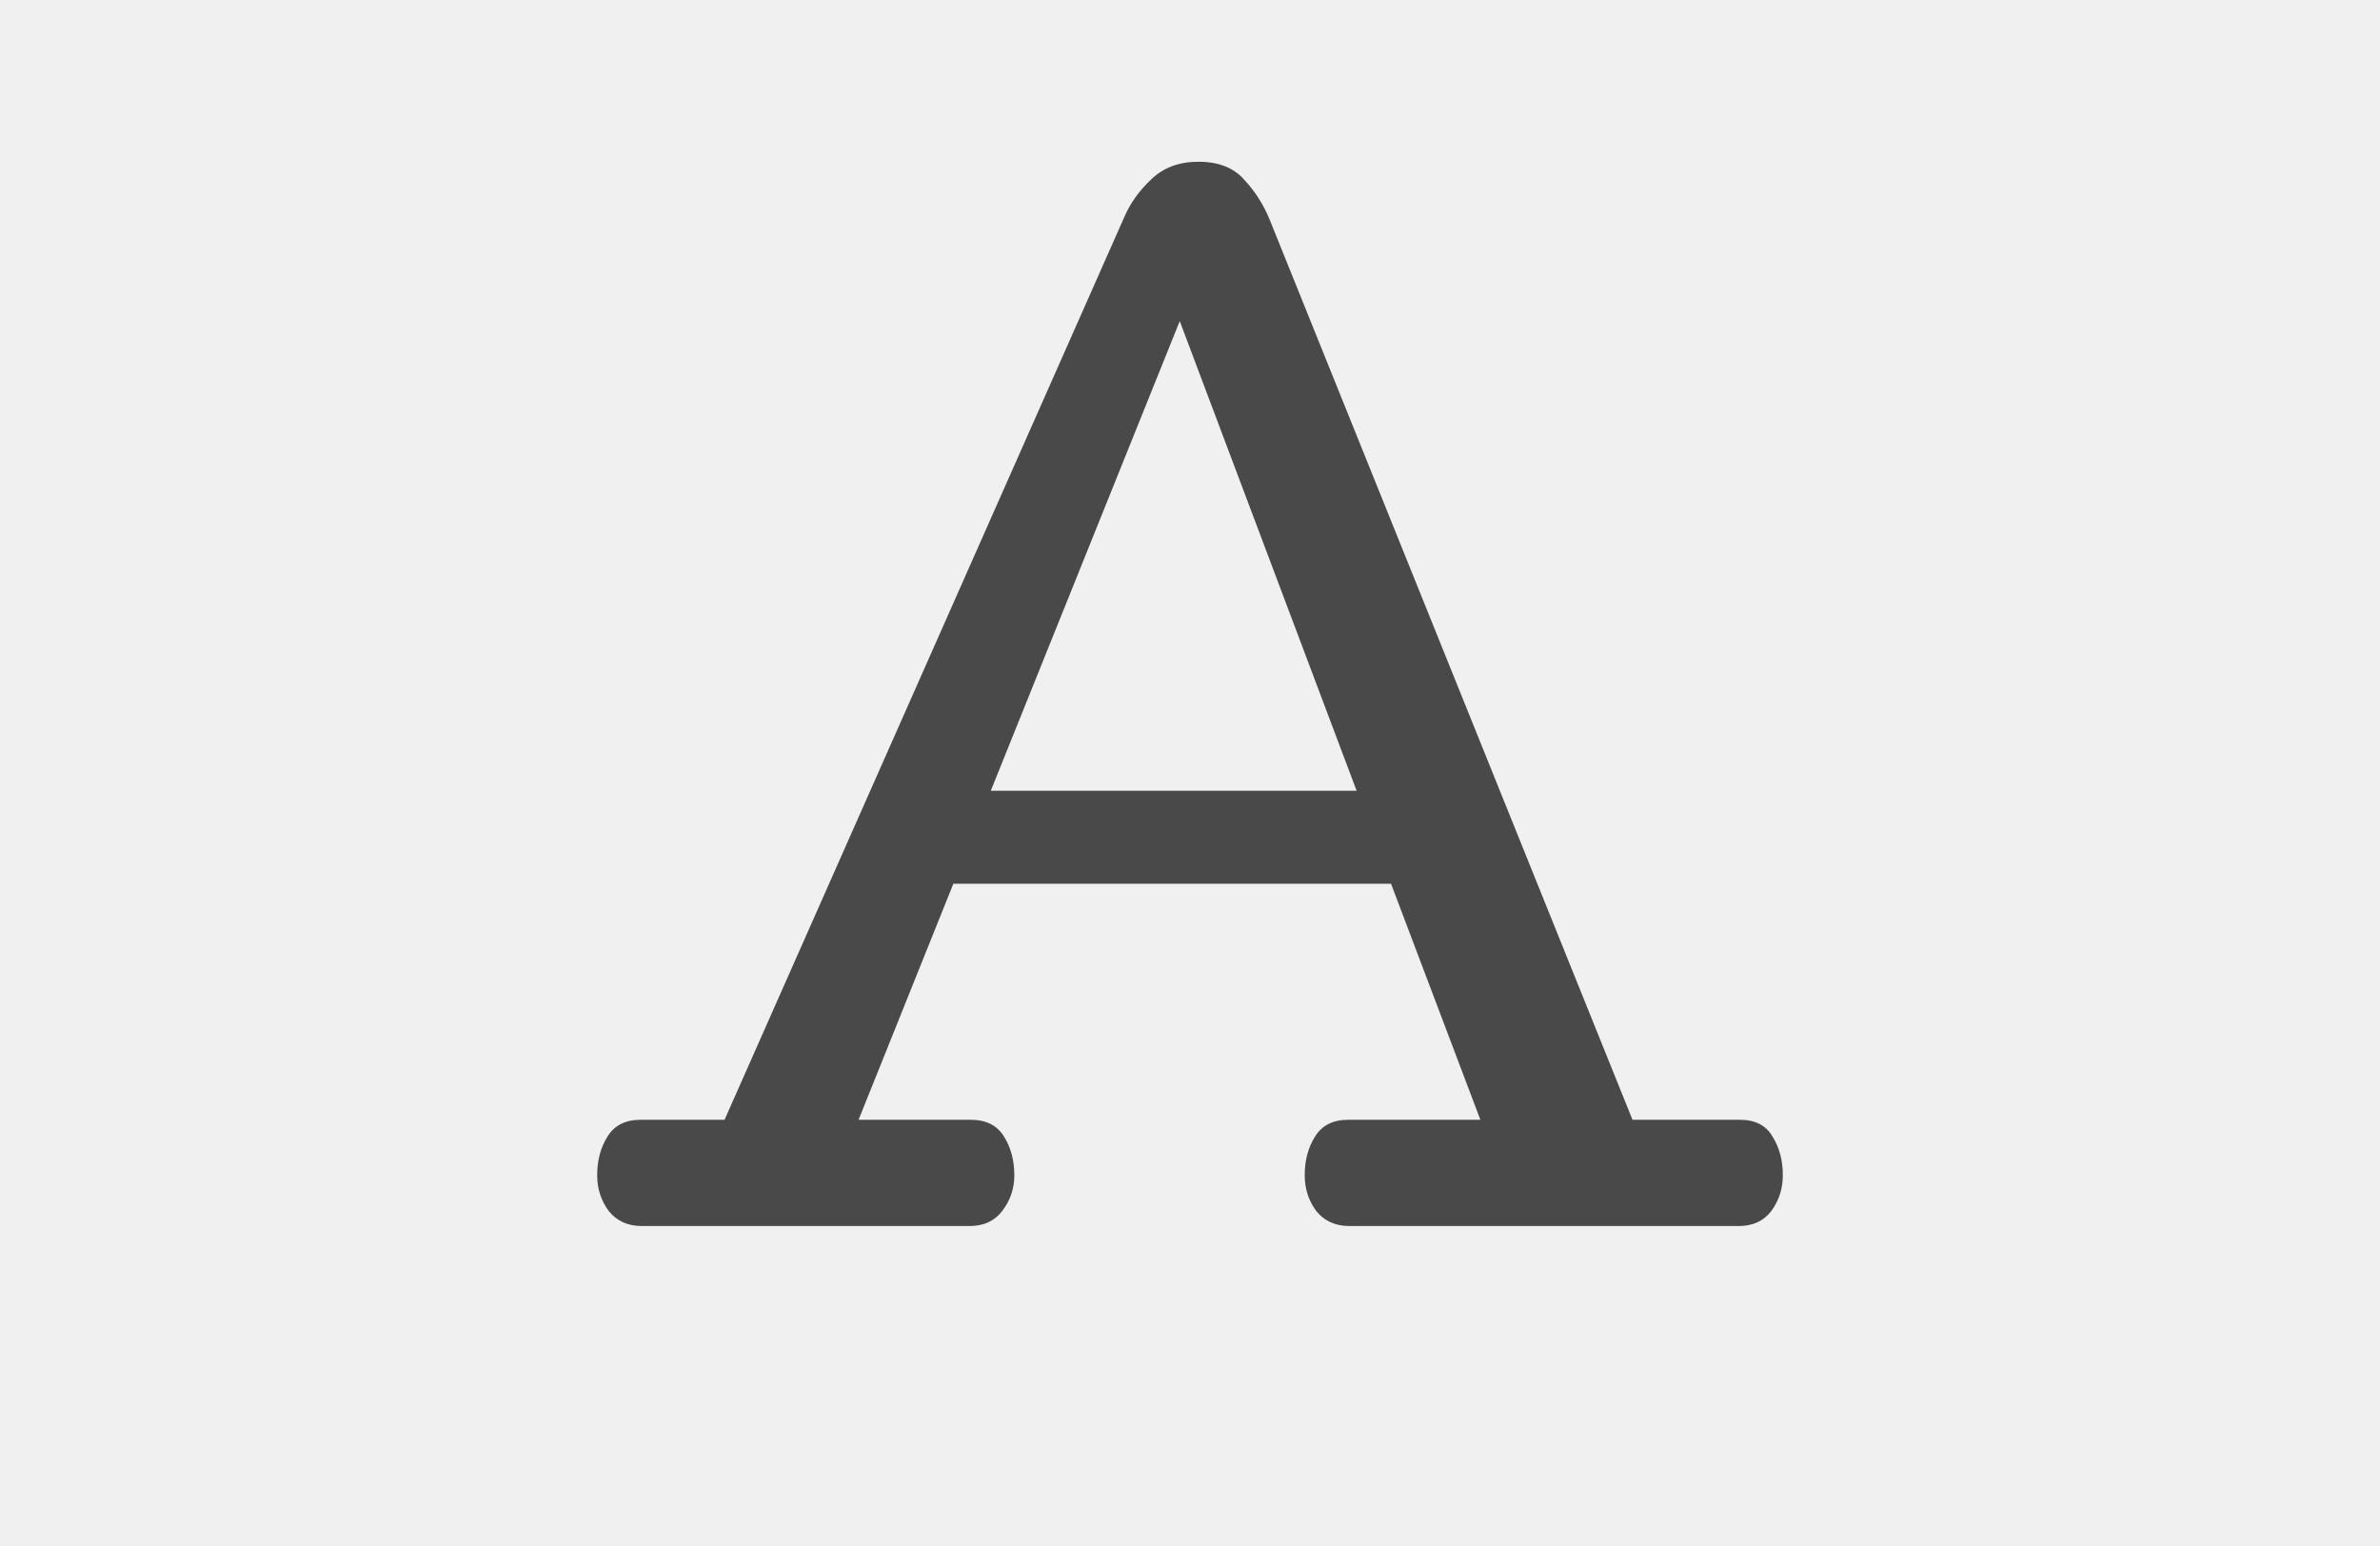
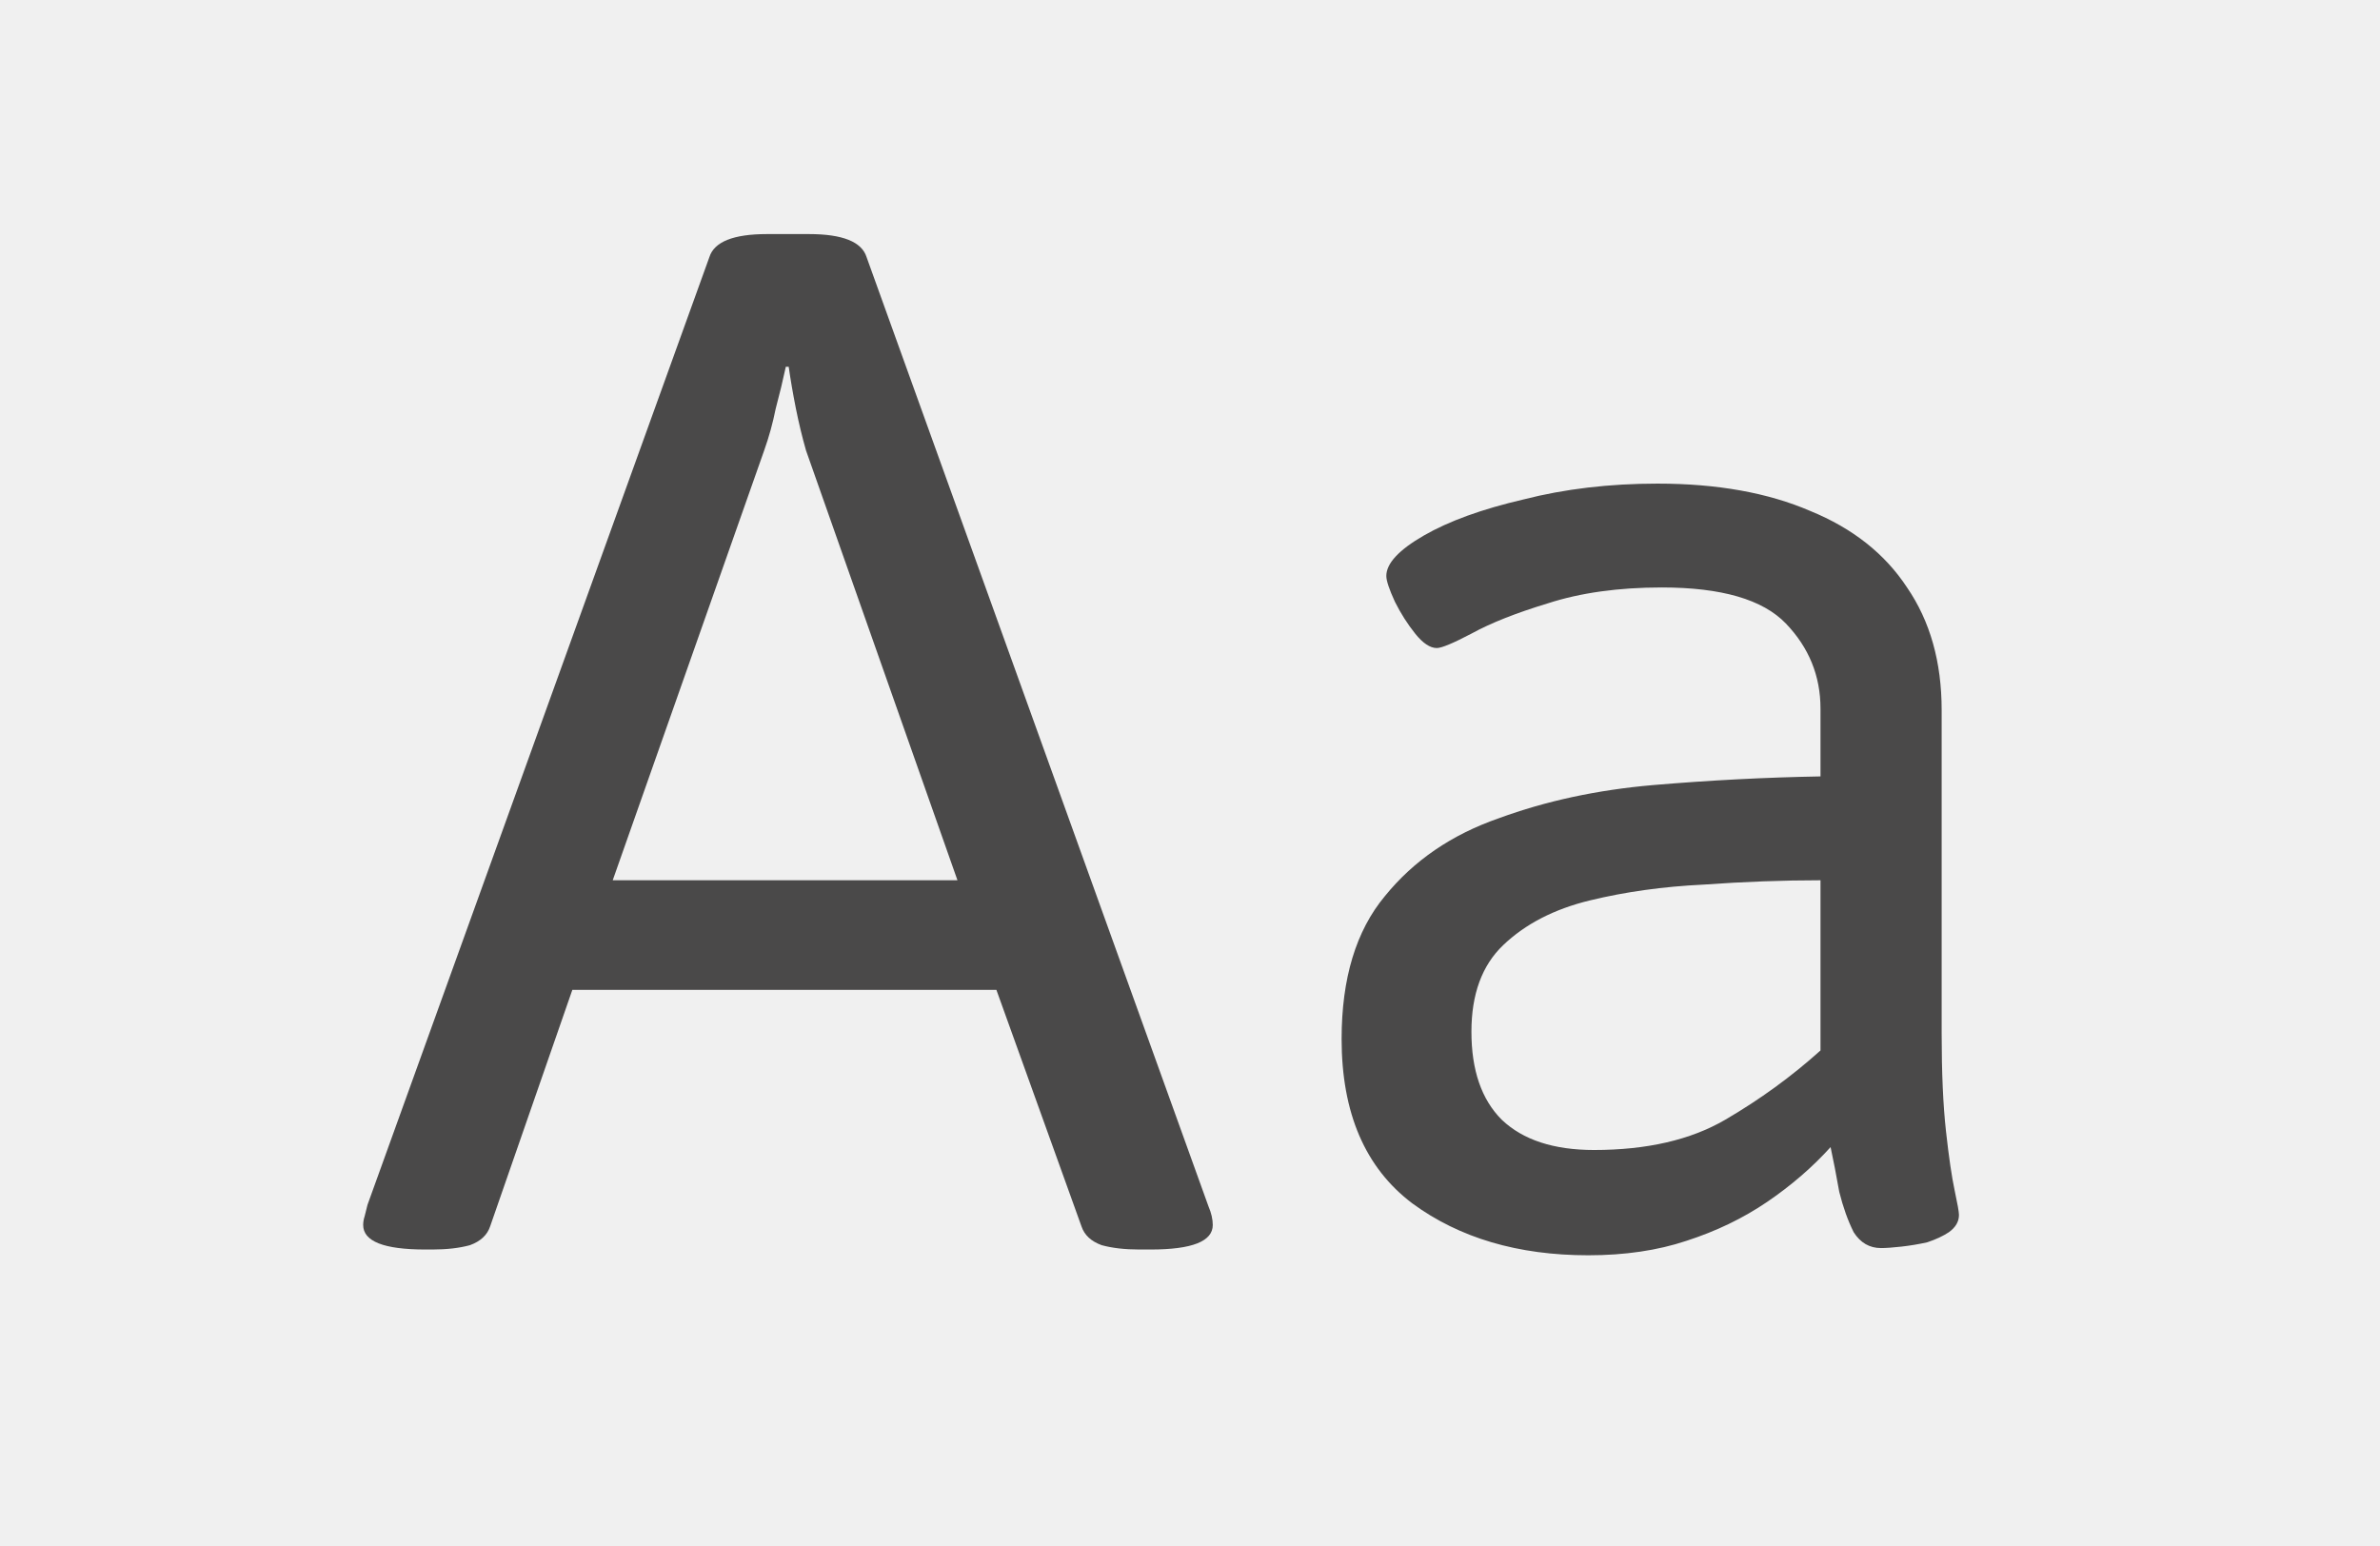
<svg xmlns="http://www.w3.org/2000/svg" width="231" height="150" viewBox="0 0 231 150" fill="none">
-   <path d="M57.961 114.078C57.961 112.633 58.293 111.383 58.957 110.328C59.621 109.234 60.695 108.688 62.18 108.688H70.324L109.113 21.09C109.699 19.723 110.578 18.492 111.75 17.398C112.922 16.266 114.445 15.699 116.32 15.699C118.273 15.699 119.758 16.285 120.773 17.457C121.828 18.59 122.648 19.879 123.234 21.324L158.449 108.688H168.879C170.363 108.688 171.418 109.234 172.043 110.328C172.707 111.383 173.039 112.633 173.039 114.078C173.039 115.367 172.668 116.52 171.926 117.535C171.184 118.512 170.129 119 168.762 119H130.969C129.602 119 128.527 118.512 127.746 117.535C127.004 116.52 126.633 115.367 126.633 114.078C126.633 112.633 126.965 111.383 127.629 110.328C128.293 109.234 129.367 108.688 130.852 108.688H143.684L135.012 85.777H92.531L83.332 108.688H94.231C95.715 108.688 96.789 109.234 97.453 110.328C98.117 111.383 98.449 112.633 98.449 114.078C98.449 115.367 98.059 116.52 97.277 117.535C96.535 118.512 95.481 119 94.113 119H62.297C60.93 119 59.855 118.512 59.074 117.535C58.332 116.52 57.961 115.367 57.961 114.078ZM96.164 76.754H131.672L114.504 31.168L96.164 76.754Z" fill="#4A4949" />
+   <g clip-path="url(#clip0_101_46)">
+     <path d="M41.27 121.28C37.257 121.28 35.25 120.487 35.25 118.9C35.25 118.62 35.297 118.34 35.39 118.06C35.484 117.687 35.577 117.313 35.67 116.94L68.85 24.96C69.317 23.467 71.184 22.72 74.45 22.72H78.51C81.777 22.72 83.644 23.467 84.11 24.96L117.29 117.08C117.57 117.733 117.71 118.34 117.71 118.9C117.71 120.487 115.704 121.28 111.69 121.28H110.57C109.17 121.28 107.957 121.14 106.93 120.86C105.904 120.487 105.25 119.88 104.97 119.04L96.71 96.08H55.55L47.57 119.04C47.29 119.88 46.637 120.487 45.61 120.86C44.584 121.14 43.37 121.28 41.97 121.28H41.27ZM59.47 85.44H92.93L78.23 43.72C77.857 42.413 77.53 41.06 77.25 39.66C76.97 38.26 76.737 36.907 76.55 35.6H76.27C75.99 36.907 75.664 38.26 75.29 39.66C75.01 41.06 74.637 42.413 74.17 43.72L59.47 85.44Z" fill="#4A4949" />
+     <path d="M154.155 121.84C147.342 121.84 141.649 120.16 137.075 116.8C132.502 113.347 130.215 108.027 130.215 100.84C130.215 94.96 131.615 90.34 134.415 86.98C137.215 83.527 140.902 81.007 145.475 79.42C150.049 77.74 155.042 76.667 160.455 76.2C165.962 75.733 171.375 75.453 176.695 75.36V68.78C176.695 65.607 175.575 62.853 173.335 60.52C171.095 58.187 167.082 57.02 161.295 57.02C157.095 57.02 153.409 57.533 150.235 58.56C147.155 59.493 144.682 60.473 142.815 61.5C141.042 62.433 139.922 62.9 139.455 62.9C138.802 62.9 138.102 62.433 137.355 61.5C136.609 60.567 135.955 59.54 135.395 58.42C134.835 57.207 134.555 56.367 134.555 55.9C134.555 54.687 135.769 53.38 138.195 51.98C140.622 50.58 143.842 49.413 147.855 48.48C151.869 47.453 156.209 46.94 160.875 46.94C166.662 46.94 171.609 47.827 175.715 49.6C179.822 51.28 182.949 53.753 185.095 57.02C187.335 60.287 188.455 64.253 188.455 68.92V100.28C188.455 104.107 188.595 107.28 188.875 109.8C189.155 112.32 189.435 114.233 189.715 115.54C189.995 116.847 190.135 117.64 190.135 117.92C190.135 118.573 189.809 119.133 189.155 119.6C188.595 119.973 187.895 120.3 187.055 120.58C186.215 120.767 185.375 120.907 184.535 121C183.695 121.093 183.042 121.14 182.575 121.14C181.455 121.14 180.569 120.627 179.915 119.6C179.355 118.48 178.889 117.173 178.515 115.68C178.235 114.093 177.955 112.647 177.675 111.34C175.902 113.3 173.849 115.073 171.515 116.66C169.182 118.247 166.569 119.507 163.675 120.44C160.875 121.373 157.702 121.84 154.155 121.84ZM154.715 111.62C159.849 111.62 164.095 110.64 167.455 108.68C170.815 106.72 173.895 104.48 176.695 101.96V85.44C173.055 85.44 169.275 85.58 165.355 85.86C161.435 86.047 157.749 86.56 154.295 87.4C150.842 88.24 148.042 89.687 145.895 91.74C143.842 93.7 142.815 96.5 142.815 100.14C142.815 103.873 143.795 106.72 145.755 108.68C147.809 110.64 150.795 111.62 154.715 111.62Z" fill="#4A4949" />
+   </g>
+   <defs>
+     <clipPath id="clip0_101_46">
+       <rect width="231" height="150" fill="white" />
+     </clipPath>
+   </defs>
</svg>
